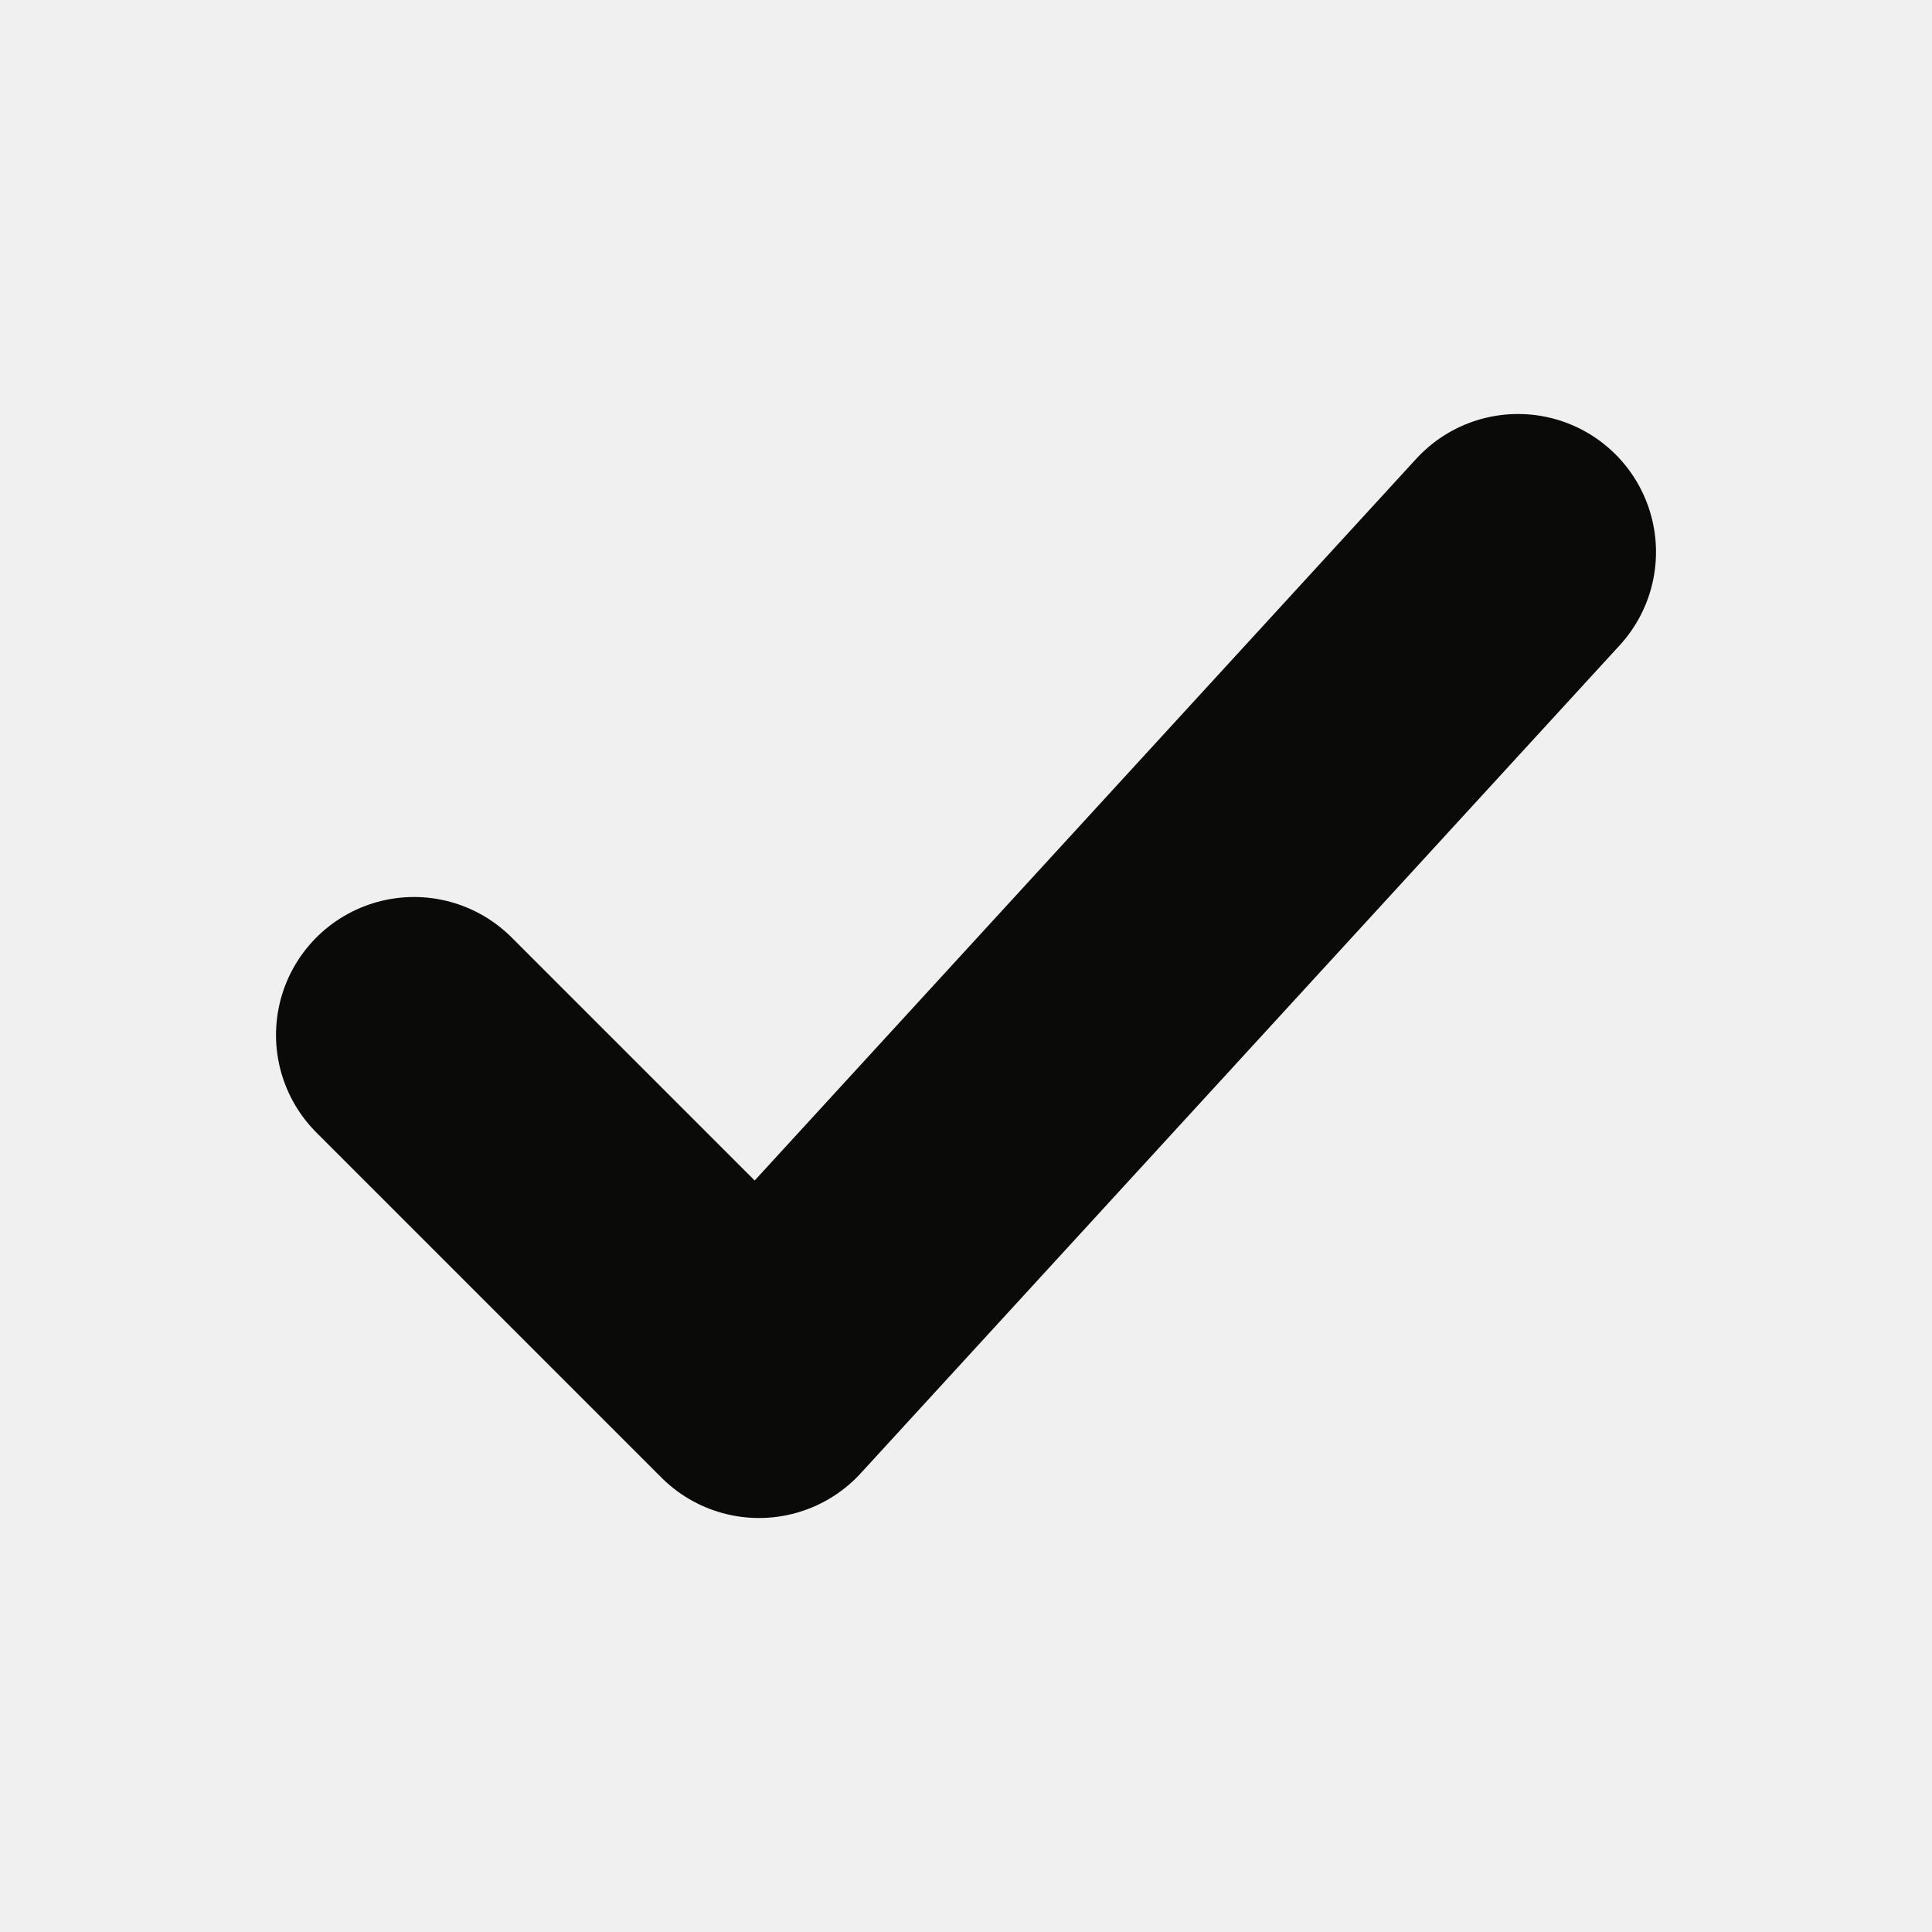
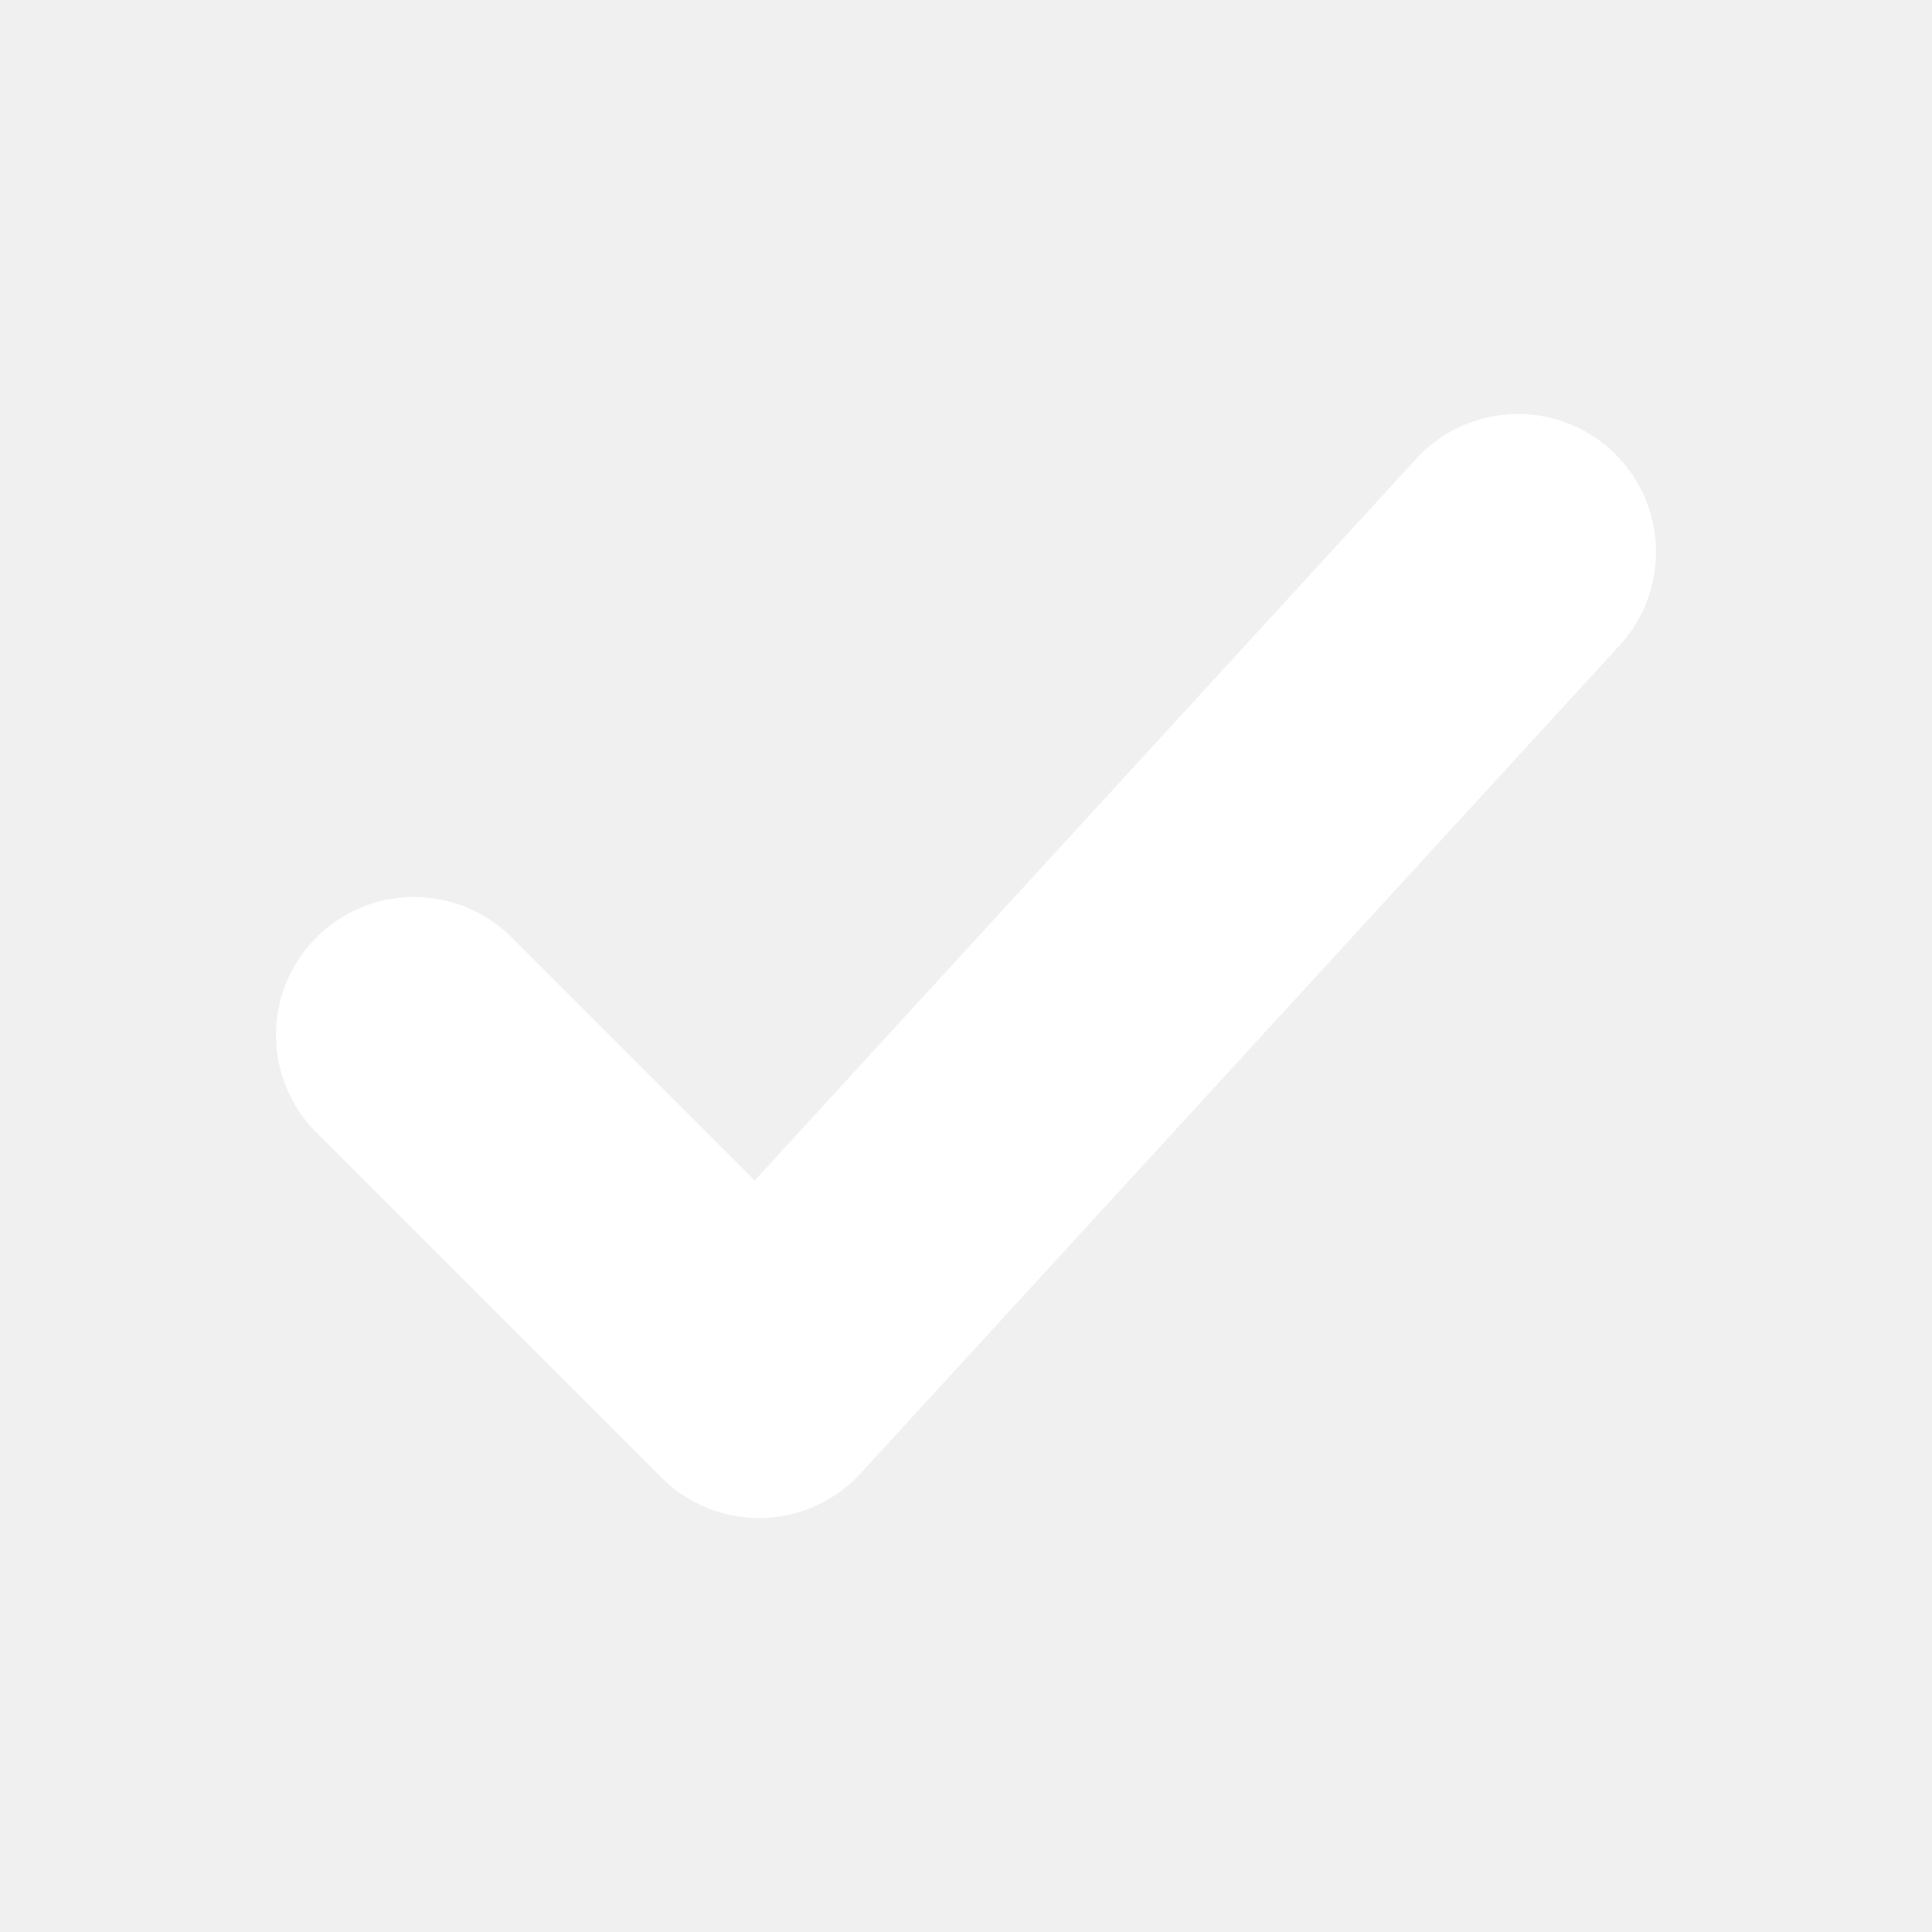
<svg xmlns="http://www.w3.org/2000/svg" preserveAspectRatio="none" overflow="visible" style="display: block;" width="14" height="14" viewBox="0 0 14 14" fill="none">
  <g id="icon">
-     <path id="Vector" d="M3 7.5L5.5 10L11 4" stroke="#0A0B09" stroke-width="2" stroke-linecap="round" stroke-linejoin="round" />
+     <path id="Vector" d="M3 7.5L5.5 10L11 4" stroke="#ffffff" stroke-width="2" stroke-linecap="round" stroke-linejoin="round" />
  </g>
</svg>
